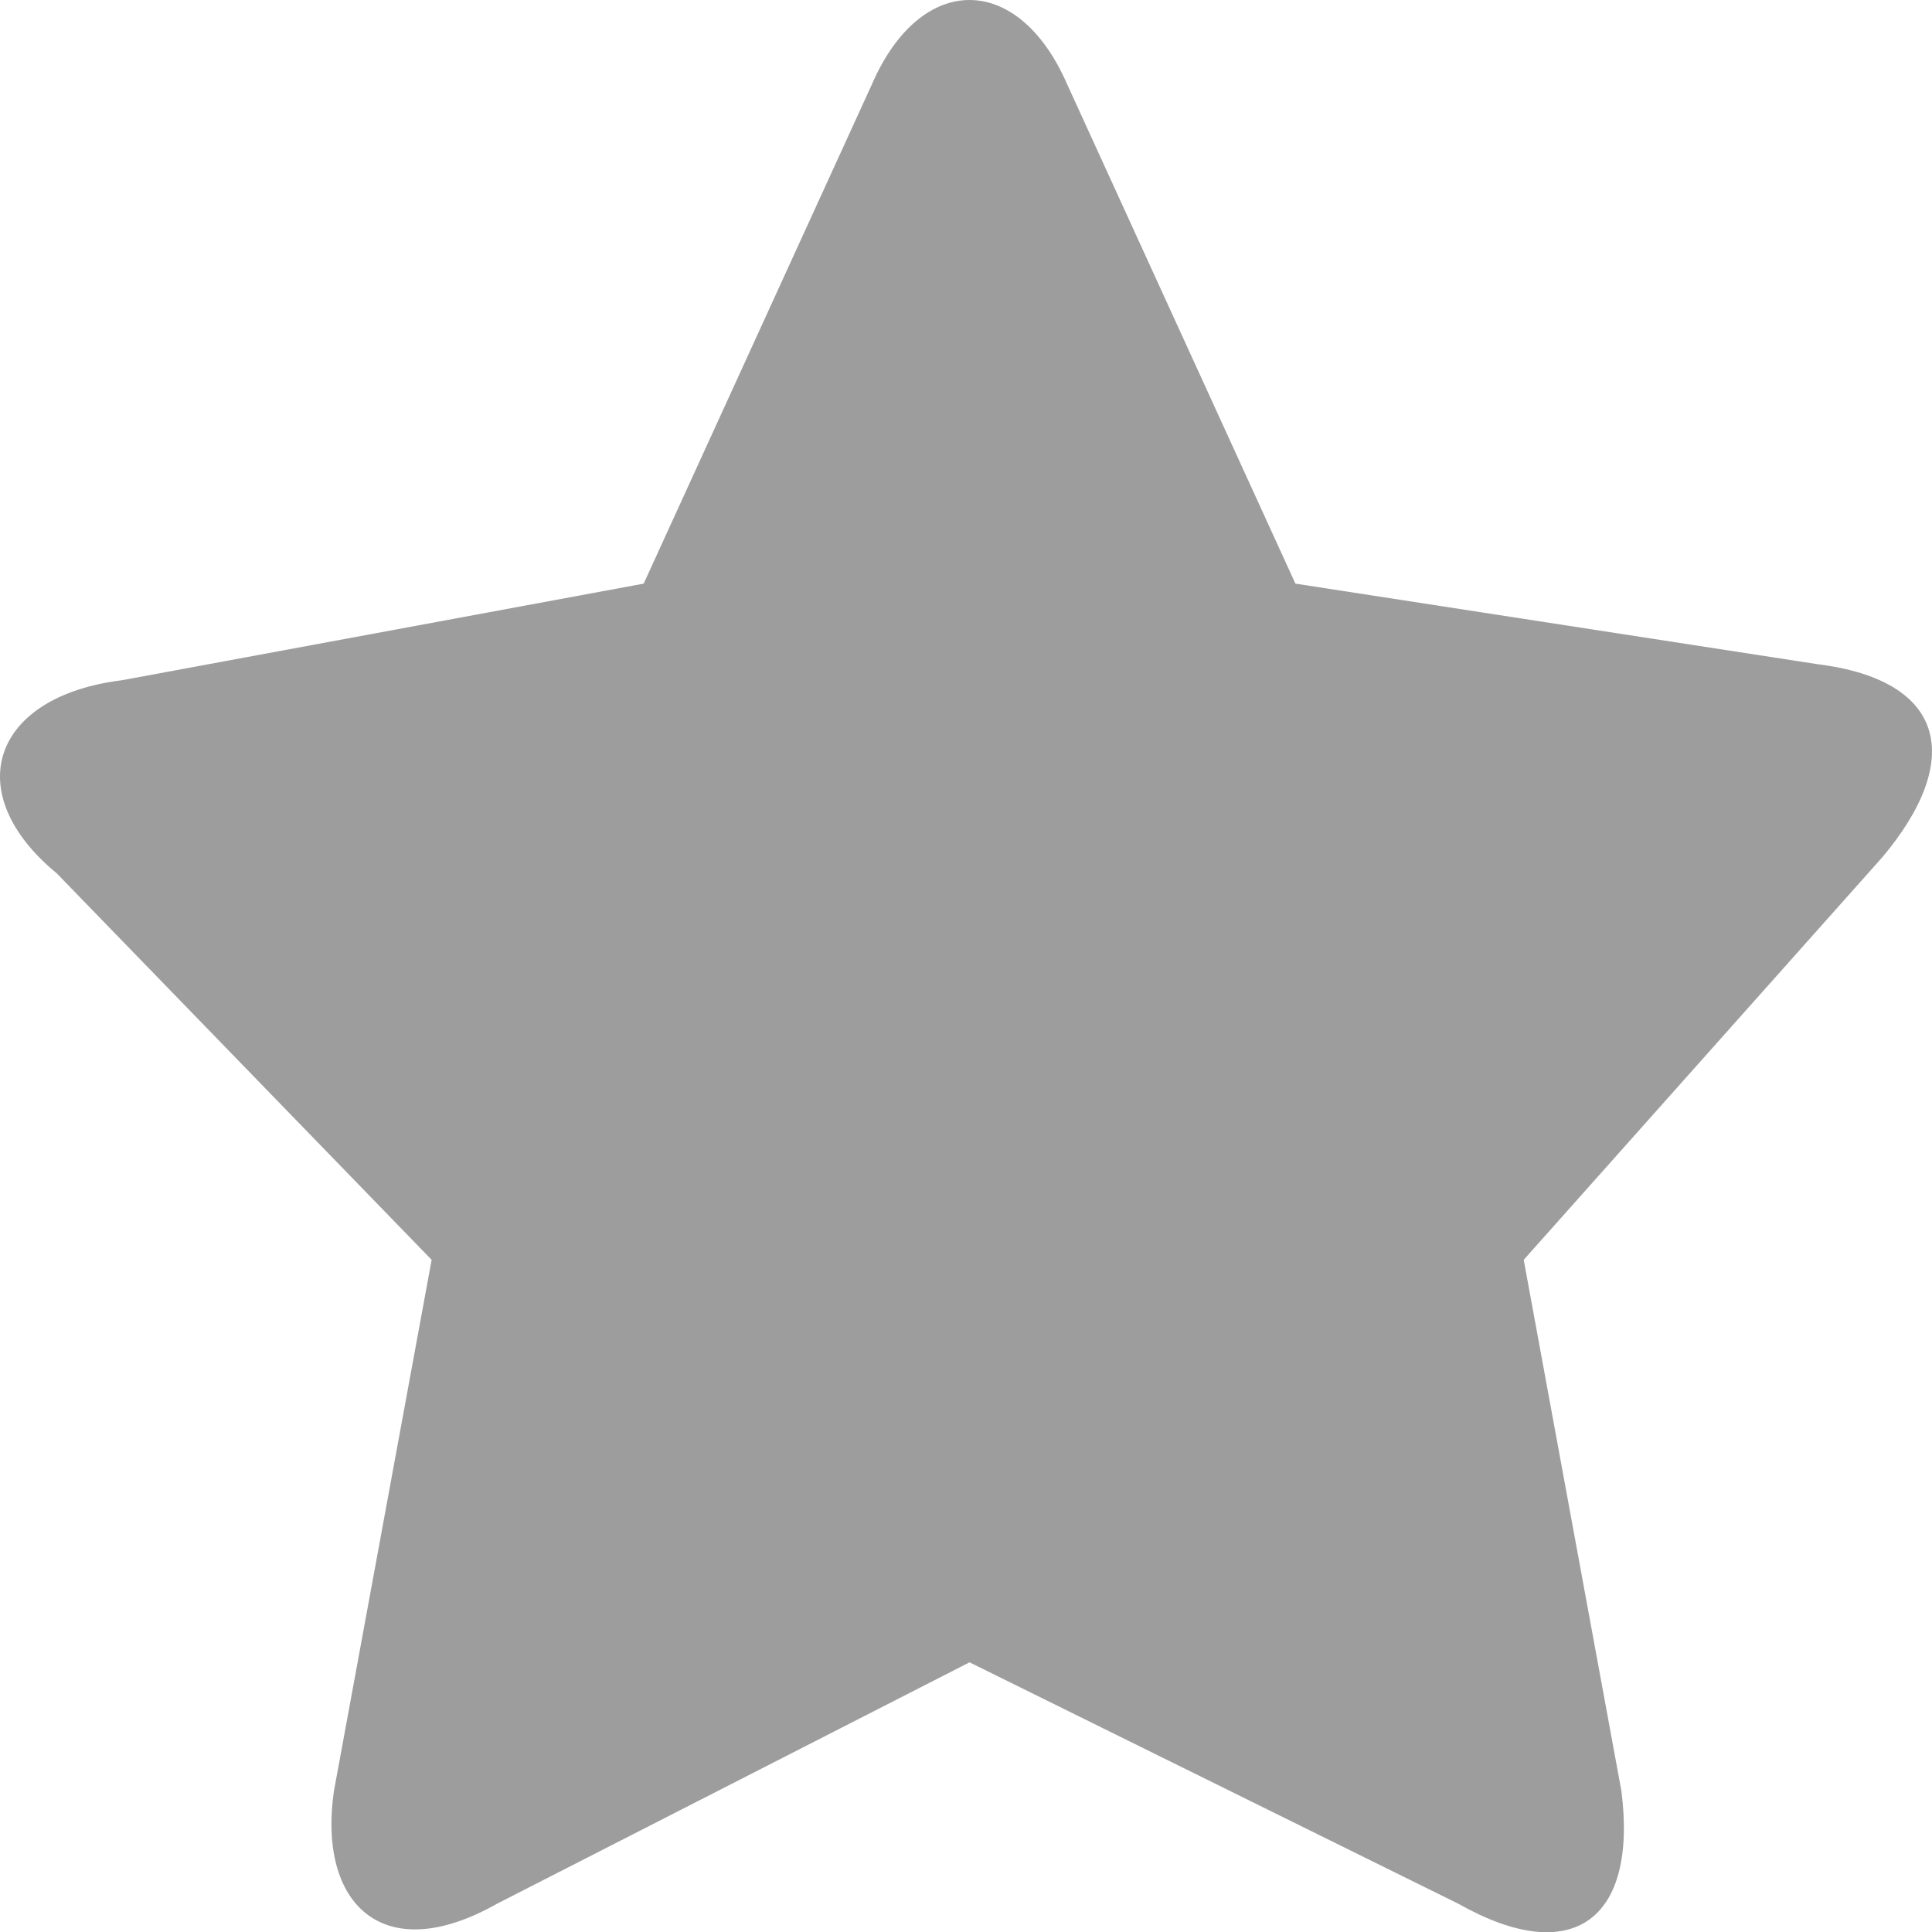
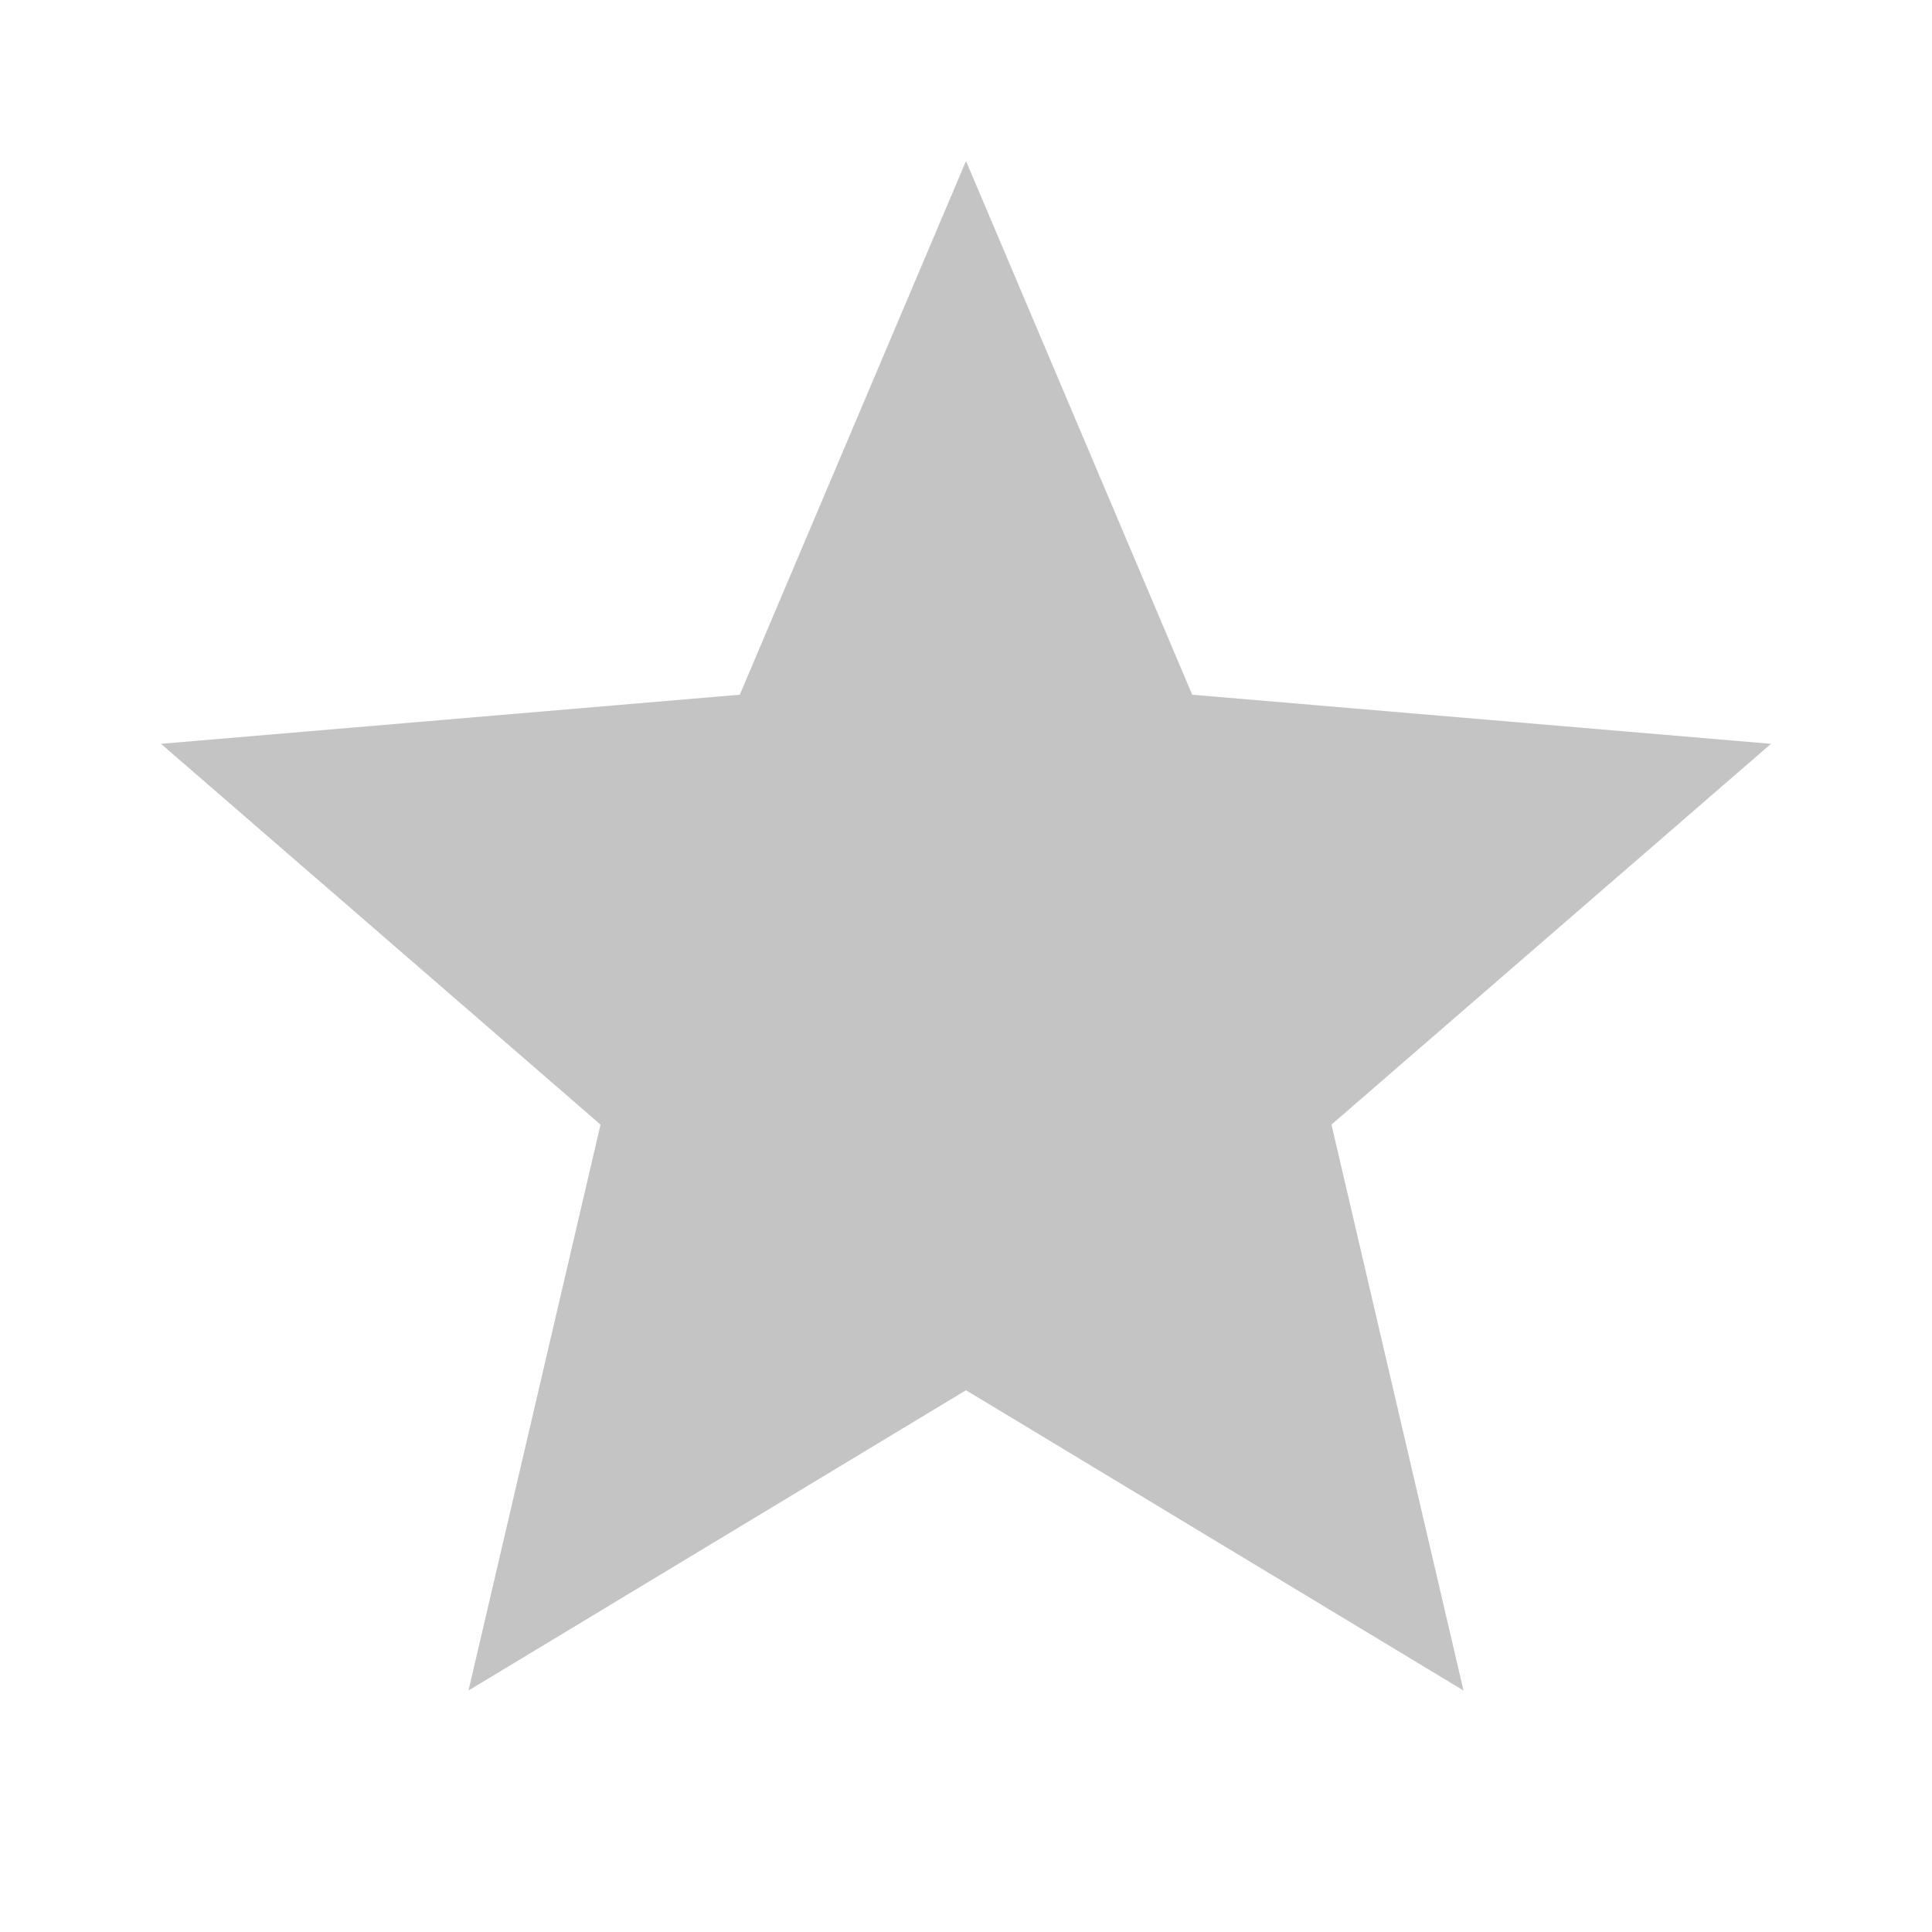
- <svg xmlns="http://www.w3.org/2000/svg" width="12" height="12" viewBox="0 0 12 12">
-   <path fill="#9d9d9d" fill-rule="evenodd" d="M3.086 11.825c-.708.4-1.113 0-1.012-.7l.607-3.3-2.328-2.4c-.607-.5-.405-1.1.405-1.2l3.24-.6 1.417-3.1c.303-.7.91-.7 1.214 0l1.417 3.1 3.24.5c.81.1.91.6.405 1.2l-2.227 2.5.607 3.3c.101.8-.304 1.1-1.012.7l-3.037-1.5-2.936 1.5z" />
+ <svg xmlns="http://www.w3.org/2000/svg" height="24px" viewBox="0 0 24 24" width="24px" fill="#c4c4c4">
+   <path d="M0 0h24v24H0z" fill="none" />
+   <path d="M0 0h24v24H0z" fill="none" />
+   <path d="M12 17.27 18.18 21l-1.64-7.03L22 9.24l-7.19-.61L12 2 9.19 8.63 2 9.24l5.46 4.73L5.82 21z" />
</svg>
